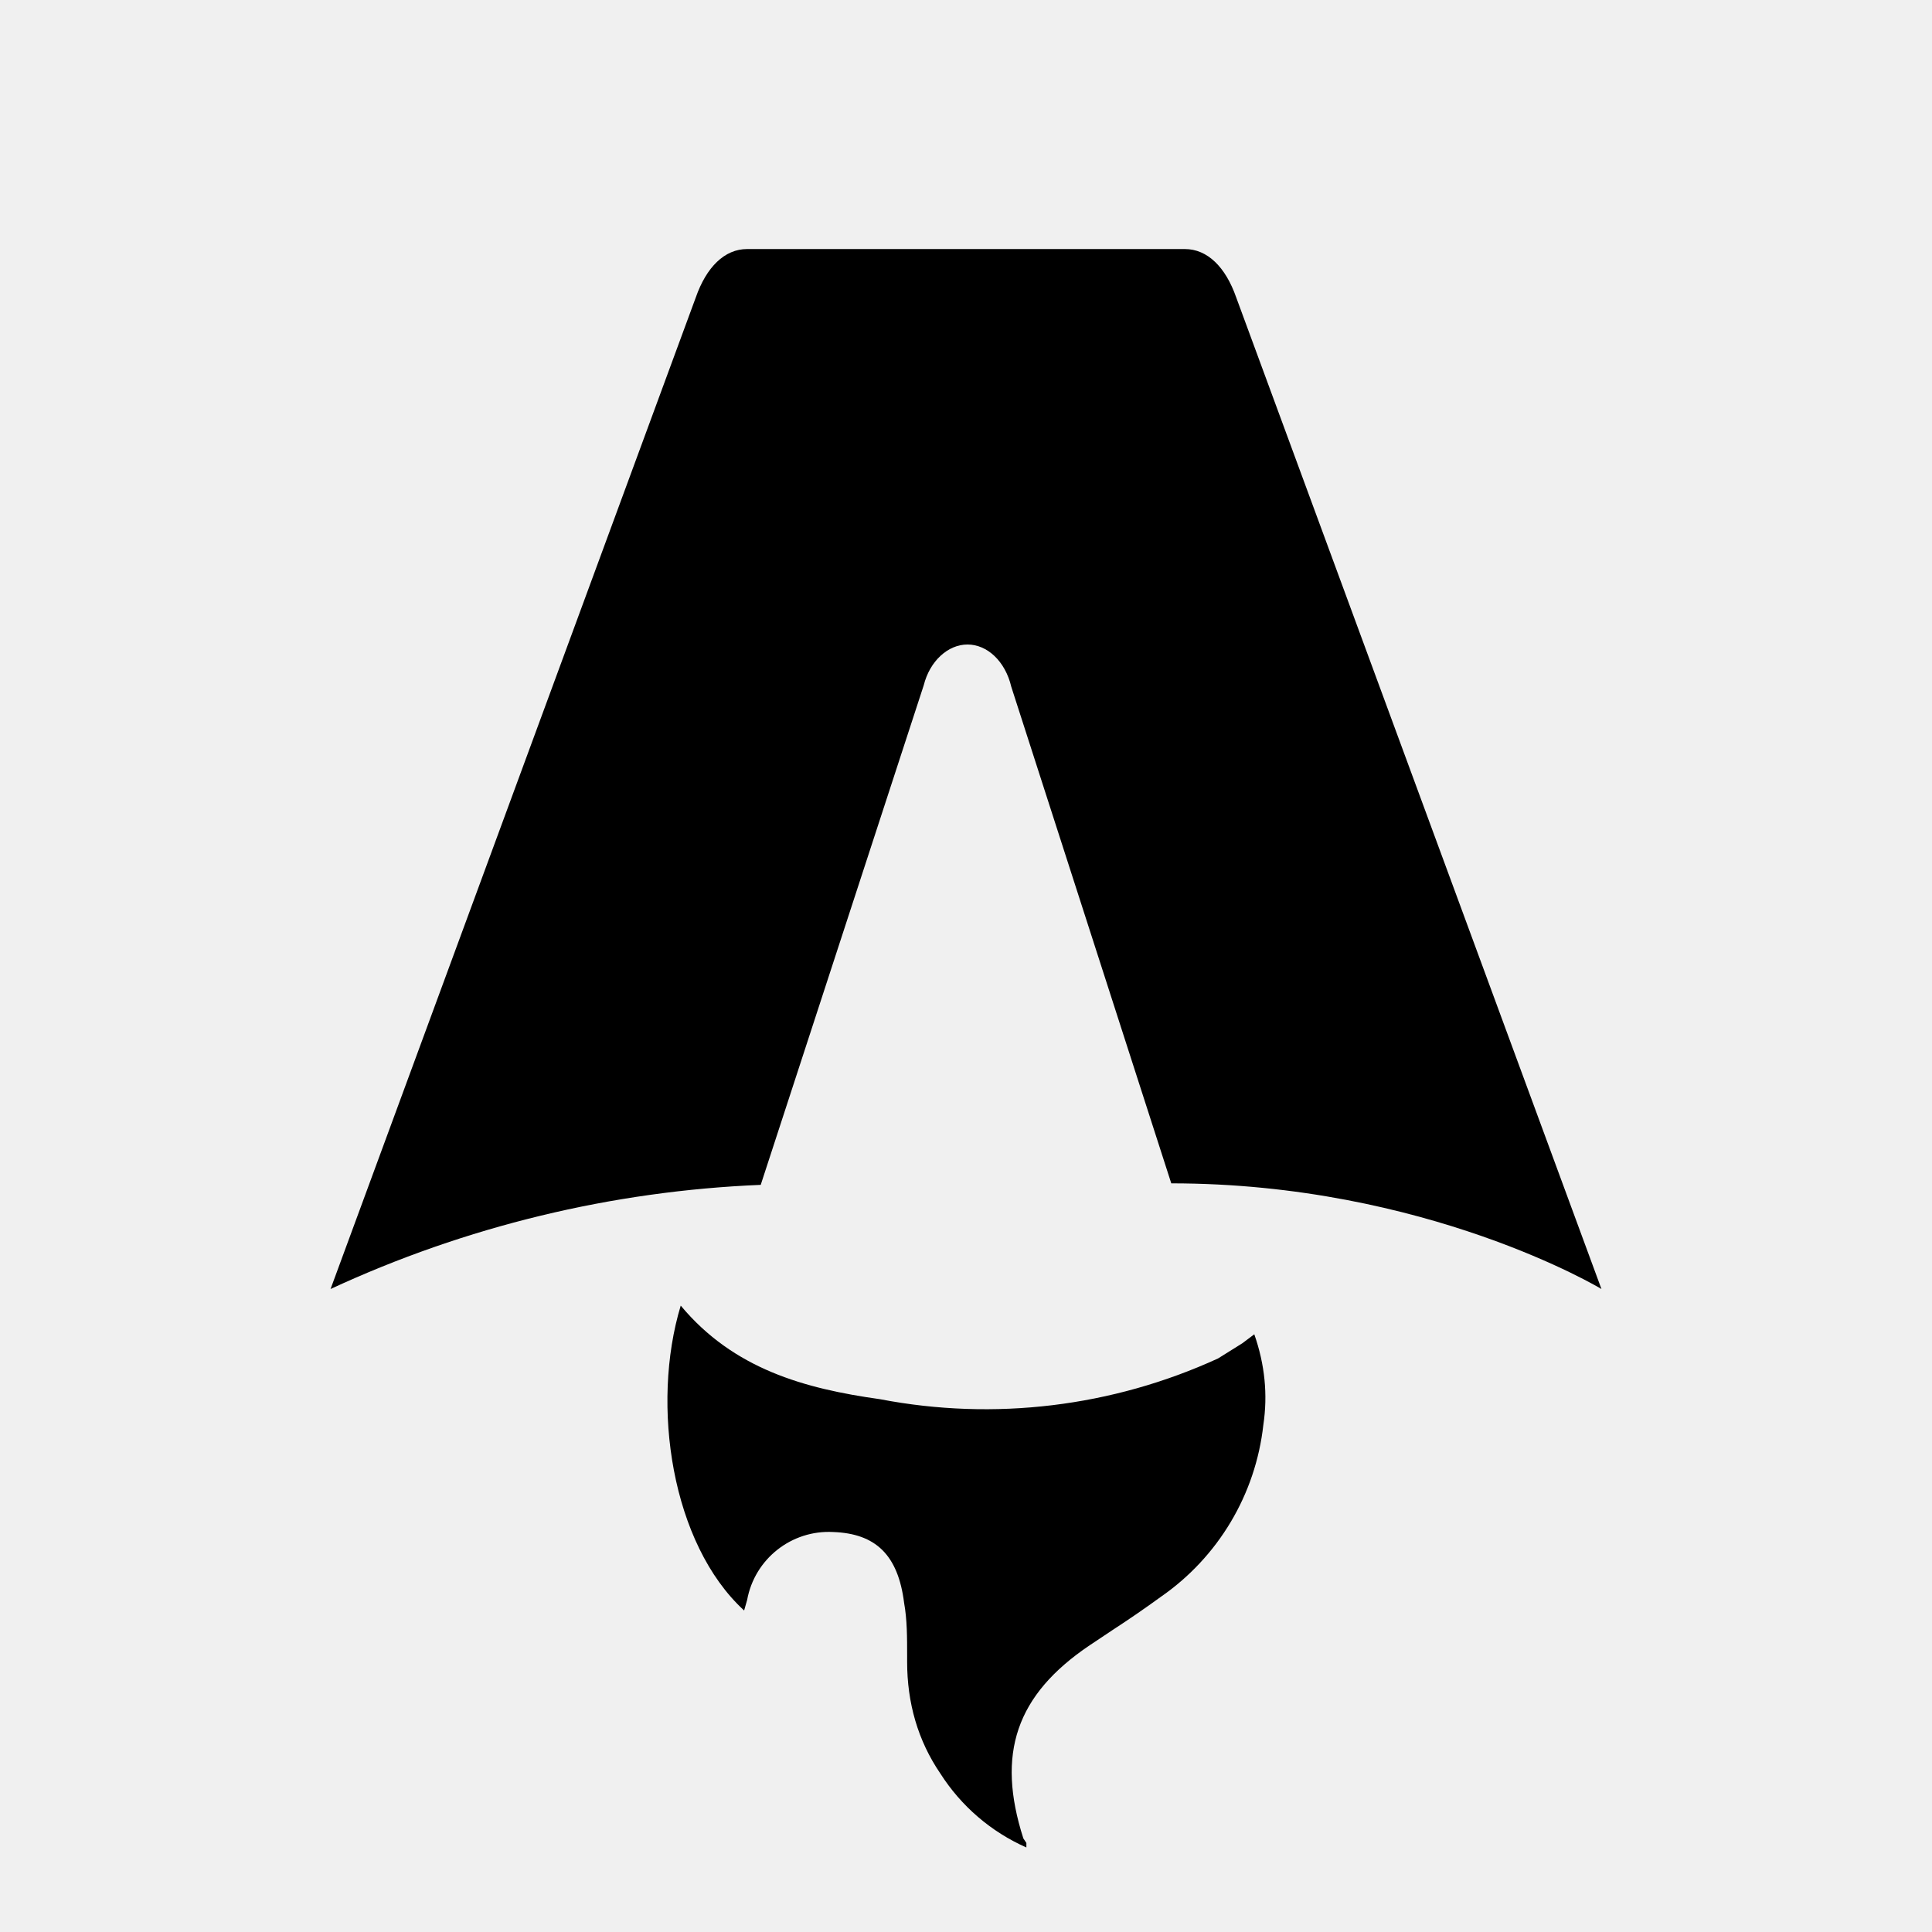
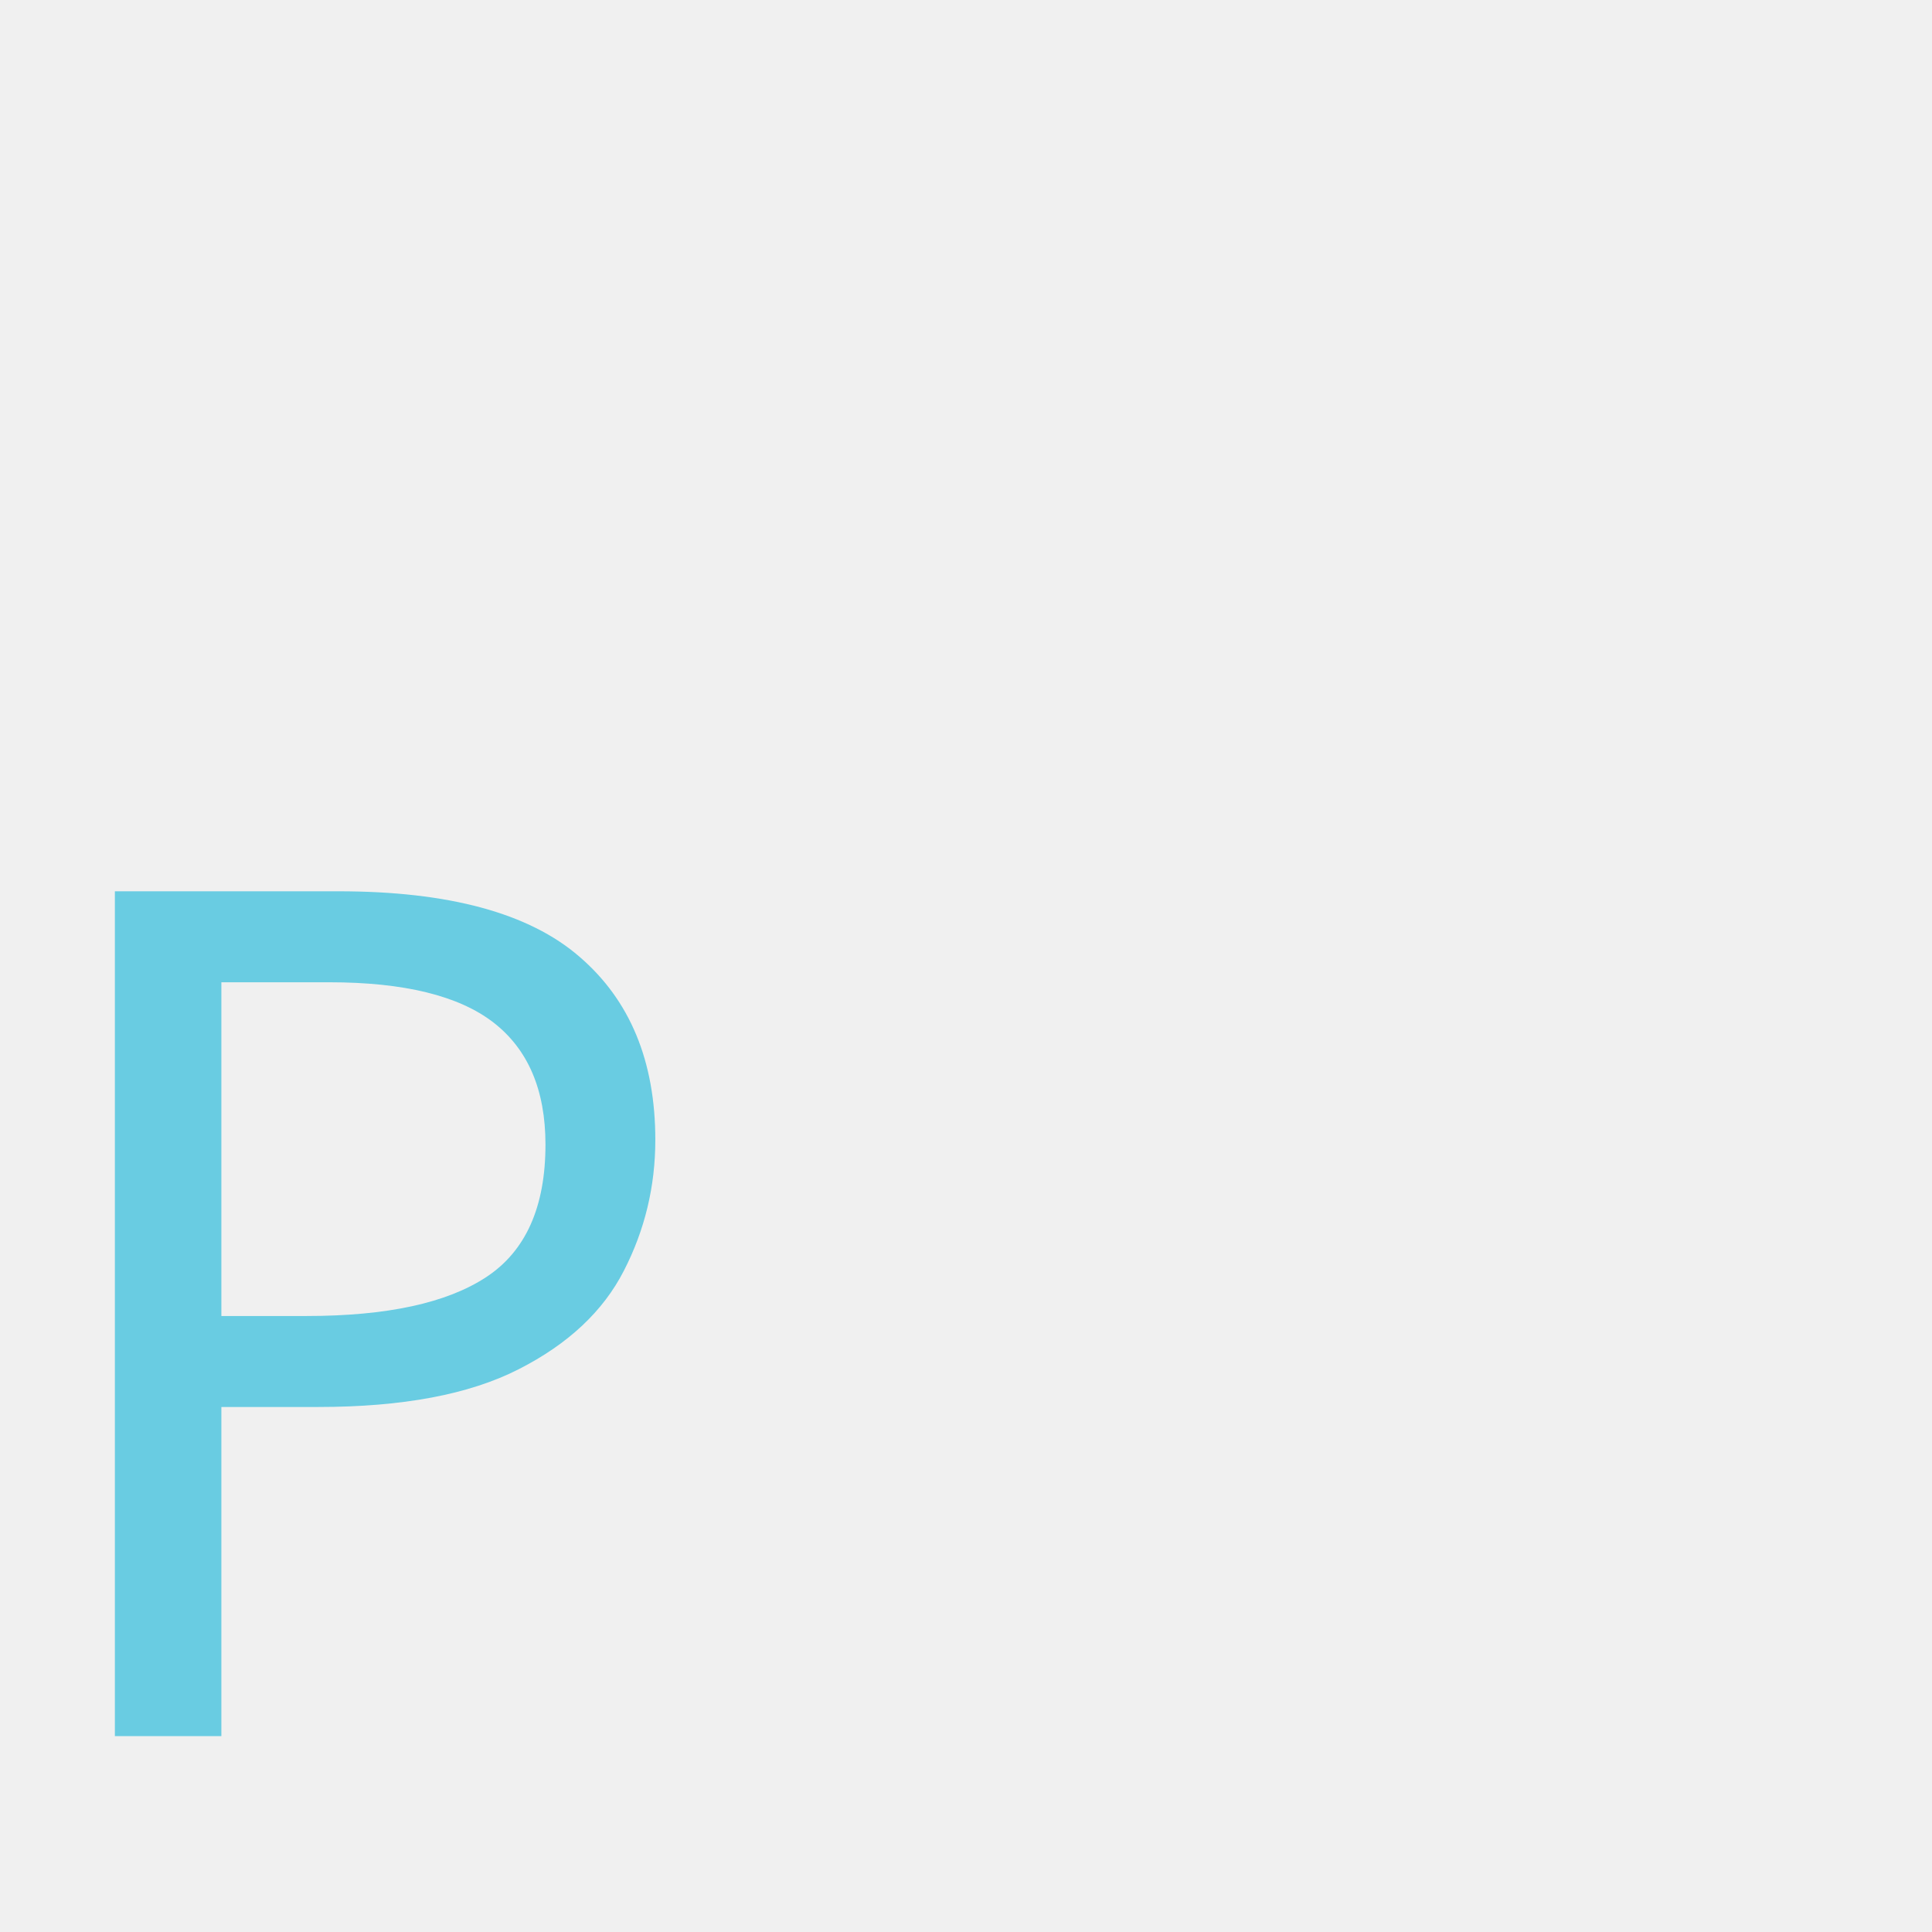
- <svg xmlns="http://www.w3.org/2000/svg" fill="none" viewBox="0 0 128 128">
-   <path d="M50.4 78.5a75.1 75.1 0 0 0-28.5 6.9l24.2-65.7c.7-2 1.9-3.2 3.4-3.2h29c1.5 0 2.7 1.2 3.4 3.2l24.2 65.7s-11.6-7-28.5-7L67 45.5c-.4-1.7-1.6-2.8-2.9-2.8-1.3 0-2.5 1.1-2.9 2.7L50.4 78.5Zm-1.1 28.2Zm-4.2-20.2c-2 6.6-.6 15.8 4.2 20.2a17.5 17.5 0 0 1 .2-.7 5.5 5.5 0 0 1 5.7-4.5c2.8.1 4.3 1.5 4.7 4.7.2 1.1.2 2.3.2 3.5v.4c0 2.7.7 5.2 2.2 7.4a13 13 0 0 0 5.7 4.9v-.3l-.2-.3c-1.8-5.6-.5-9.5 4.4-12.8l1.5-1a73 73 0 0 0 3.2-2.2 16 16 0 0 0 6.8-11.4c.3-2 .1-4-.6-6l-.8.6-1.6 1a37 37 0 0 1-22.4 2.7c-5-.7-9.7-2-13.2-6.2Z" />
-   <style>
-         path { fill: #000; }
-         @media (prefers-color-scheme: dark) {
-             path { fill: #FFF; }
-         }
+ <svg xmlns="http://www.w3.org/2000/svg" version="1.1" viewBox="0 0 72 72">
+   <defs>
+     <style>
+       .cls-1 {
+         fill: #69cce2;
+         font-family: PlayWithFire, 'Play With Fire';
+         font-size: 44.09px;
+       }
    </style>
+   </defs>
+   <g>
+     <g id="Layer_1">
+       <text class="cls-1" transform="translate(0 64.7)">
+         <tspan x="0" y="0">P</tspan>
+       </text>
+     </g>
+   </g>
</svg>
